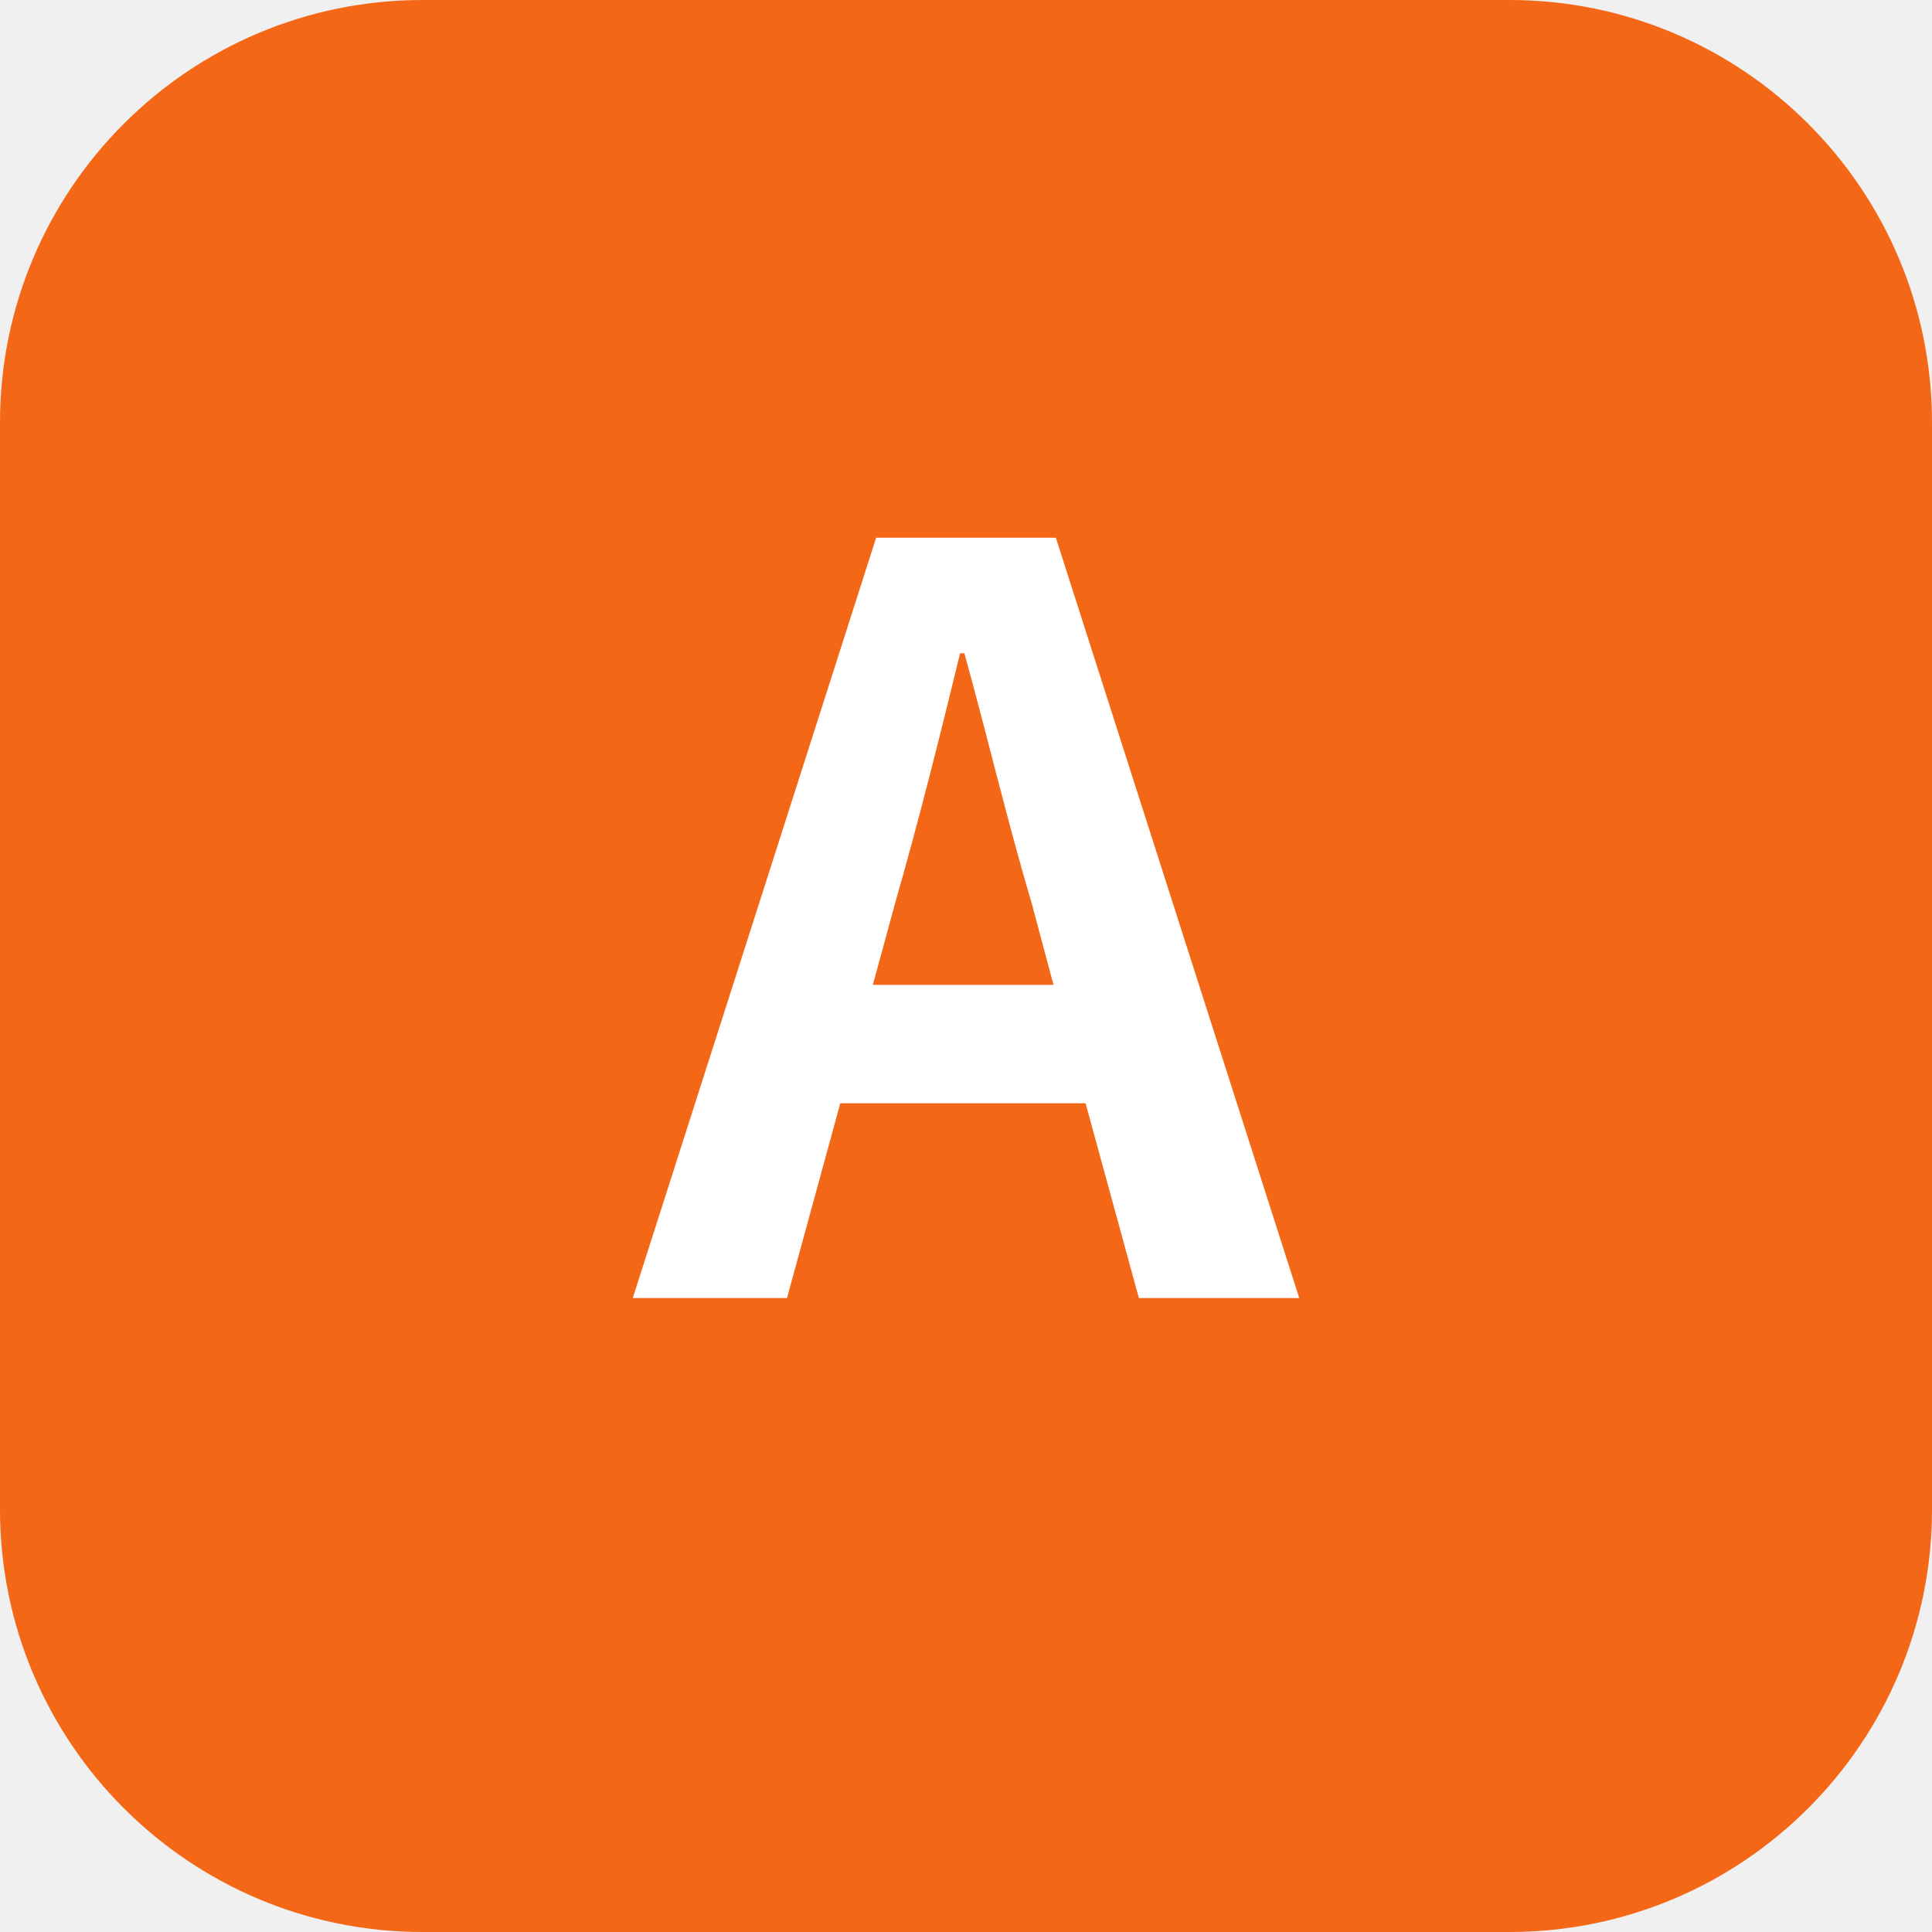
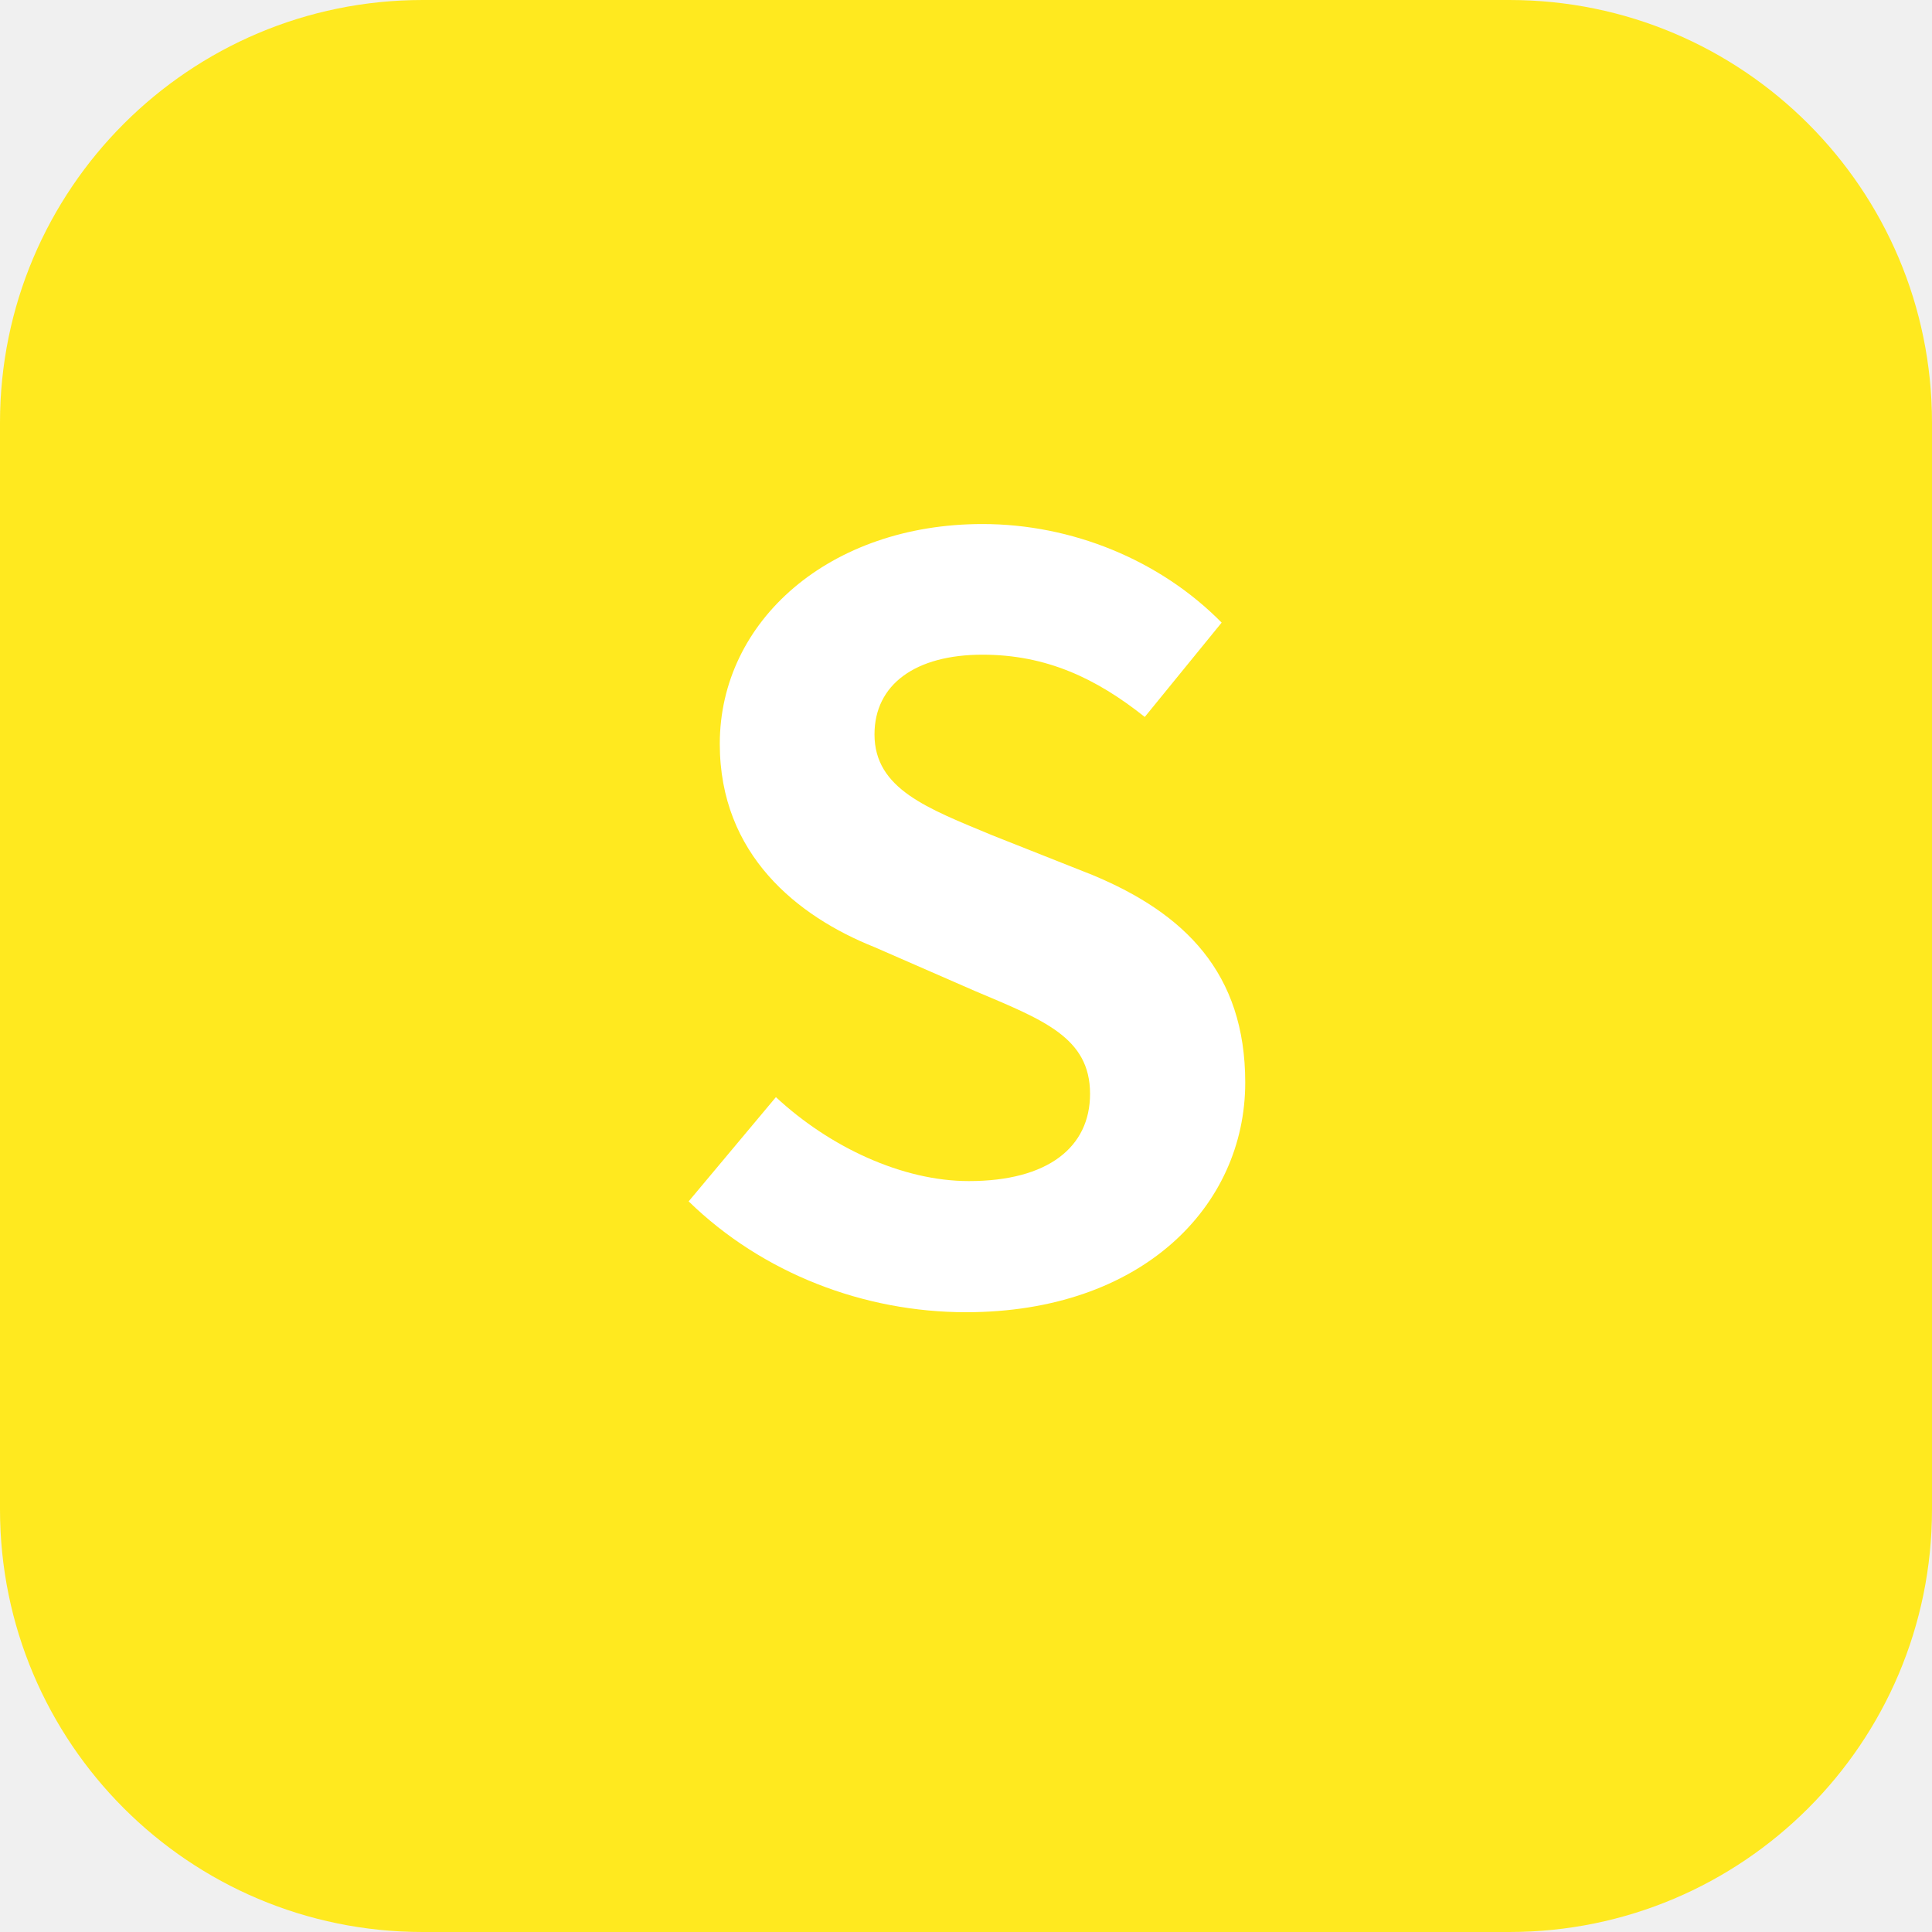
<svg xmlns="http://www.w3.org/2000/svg" viewBox="0 0 64 64">
-   <rect width="64" height="64" rx="14" fill="#f36716" />
-   <text x="32" y="43" font-family="system-ui, -apple-system, 'Hiragino Sans', 'Noto Sans CJK SC', sans-serif" font-size="34" font-weight="700" fill="#ffffff" text-anchor="middle">A</text>
+   <rect width="64" height="64" rx="14" fill="#ffe91f" />
+   <text x="32" y="43" font-family="system-ui, -apple-system, 'Hiragino Sans', 'Noto Sans CJK SC', sans-serif" font-size="34" font-weight="700" fill="#ffffff" text-anchor="middle">S</text>
</svg>
